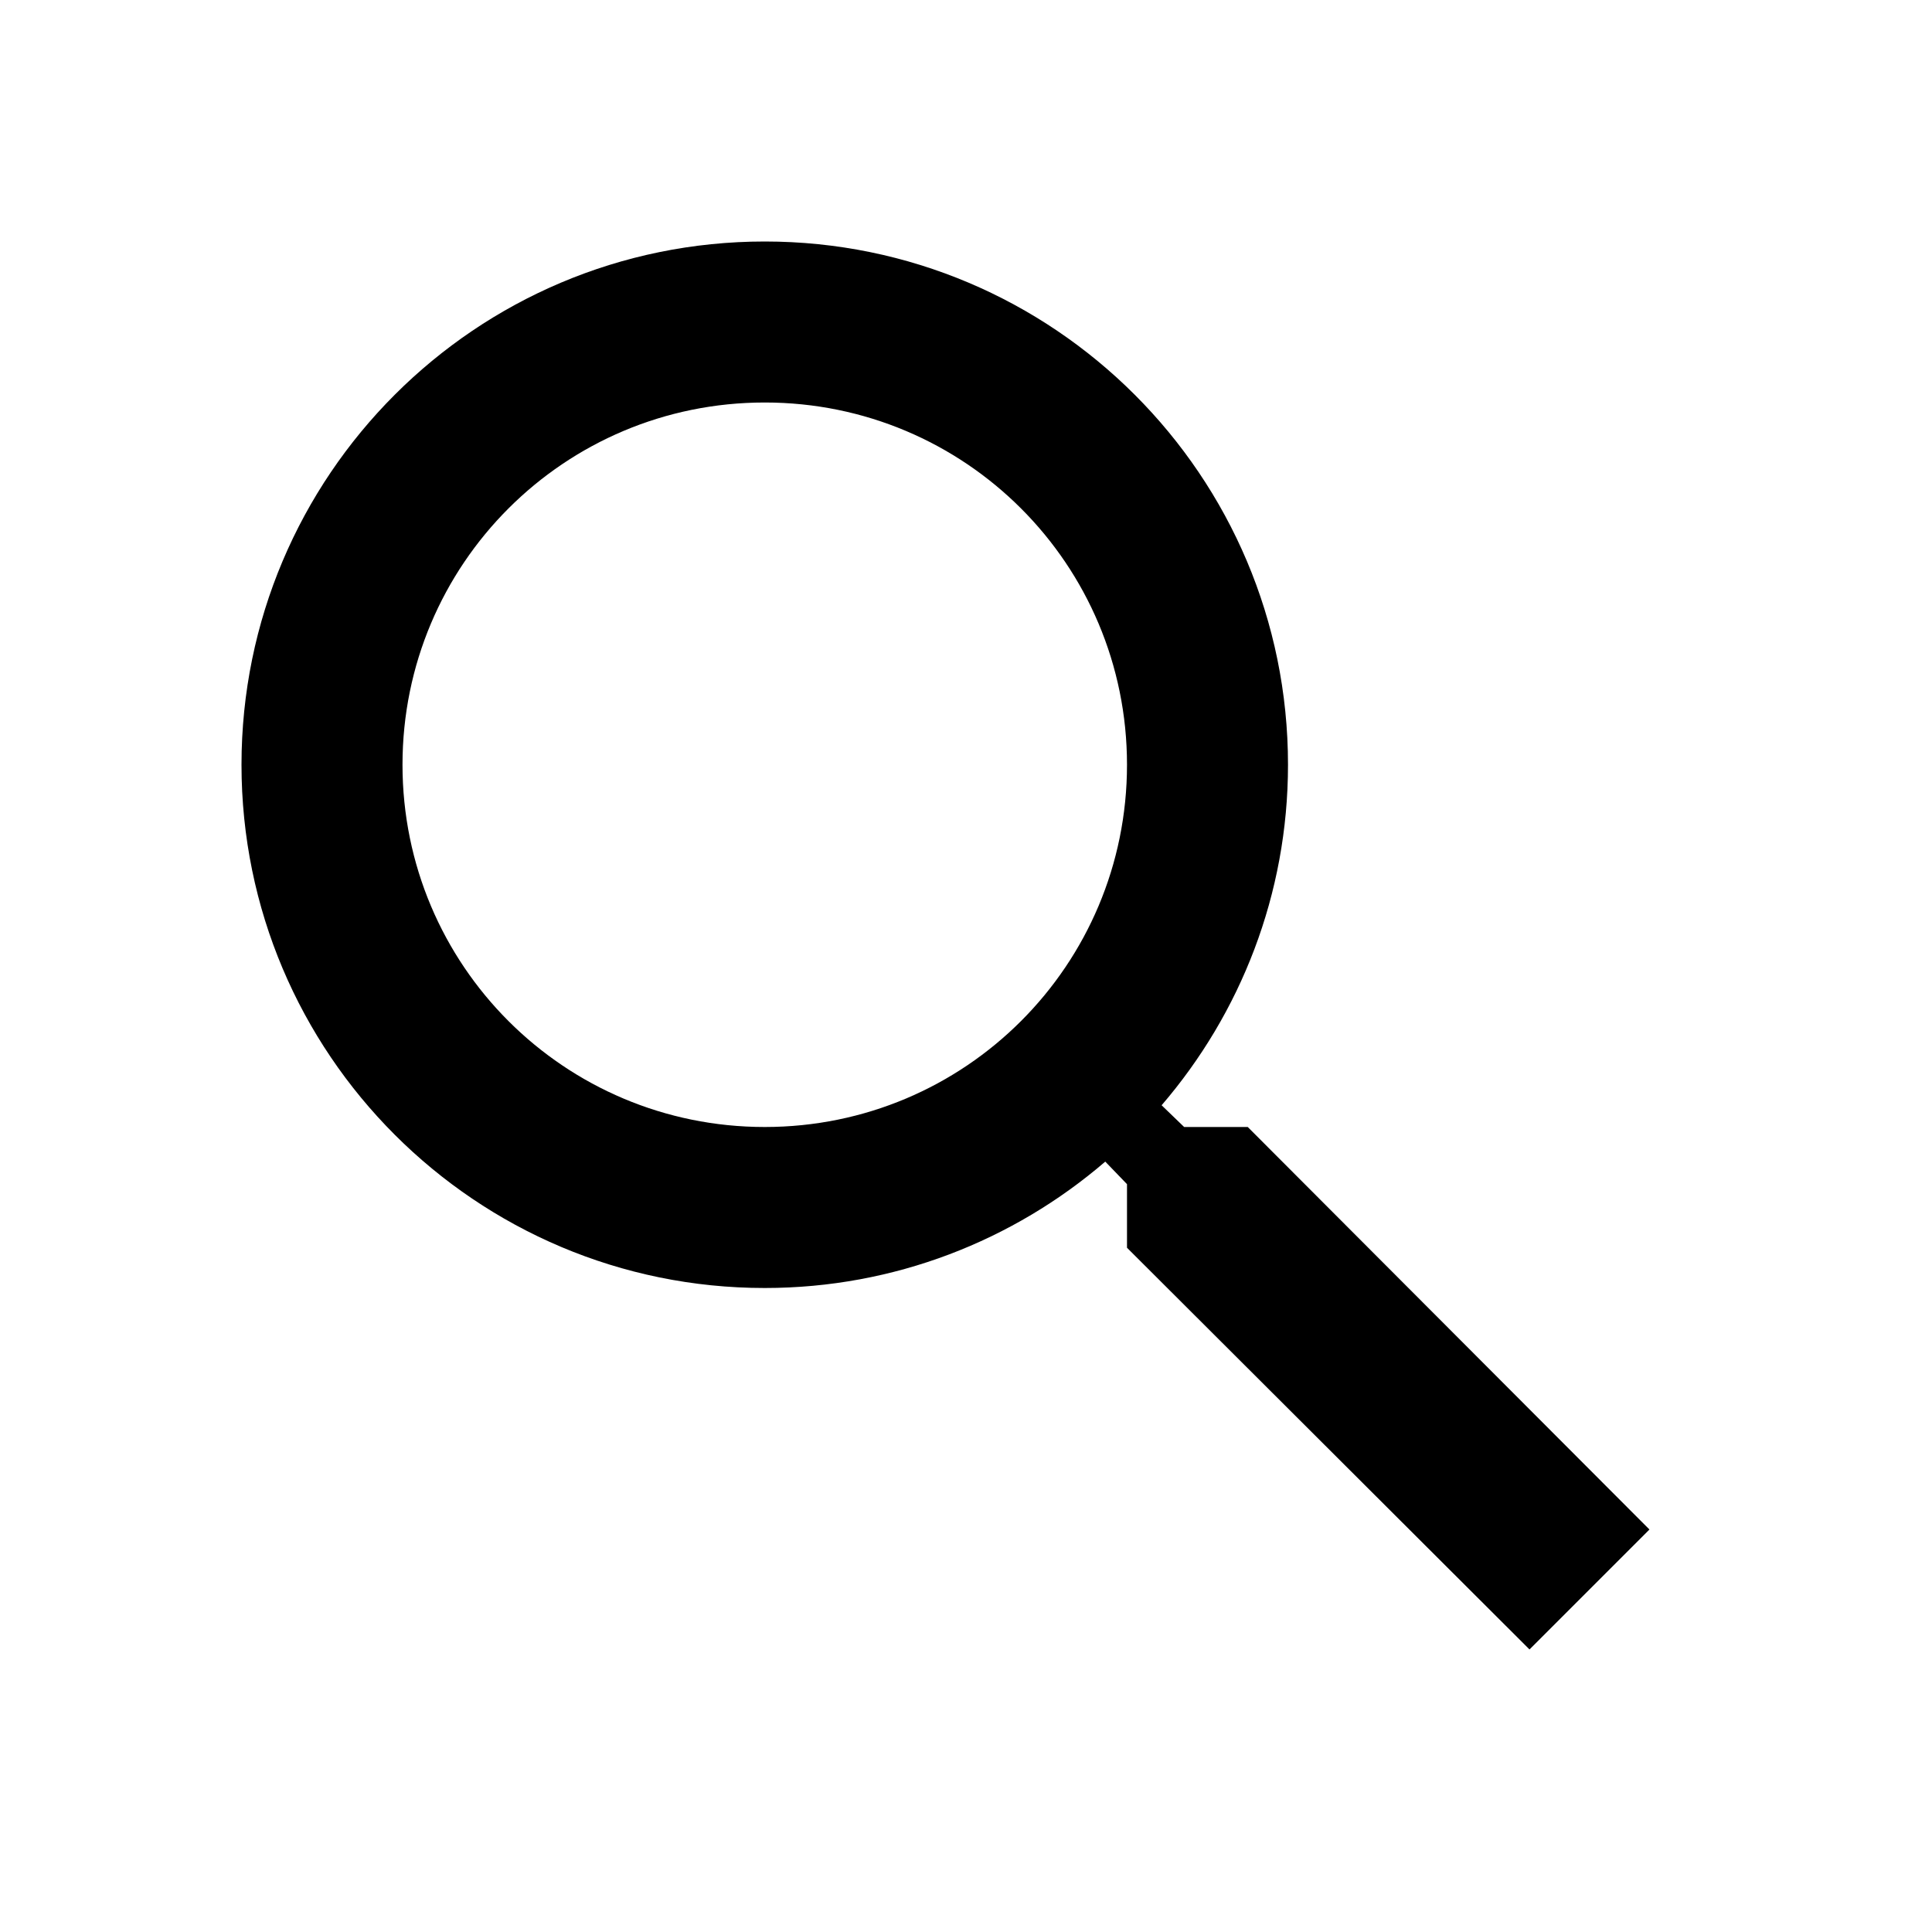
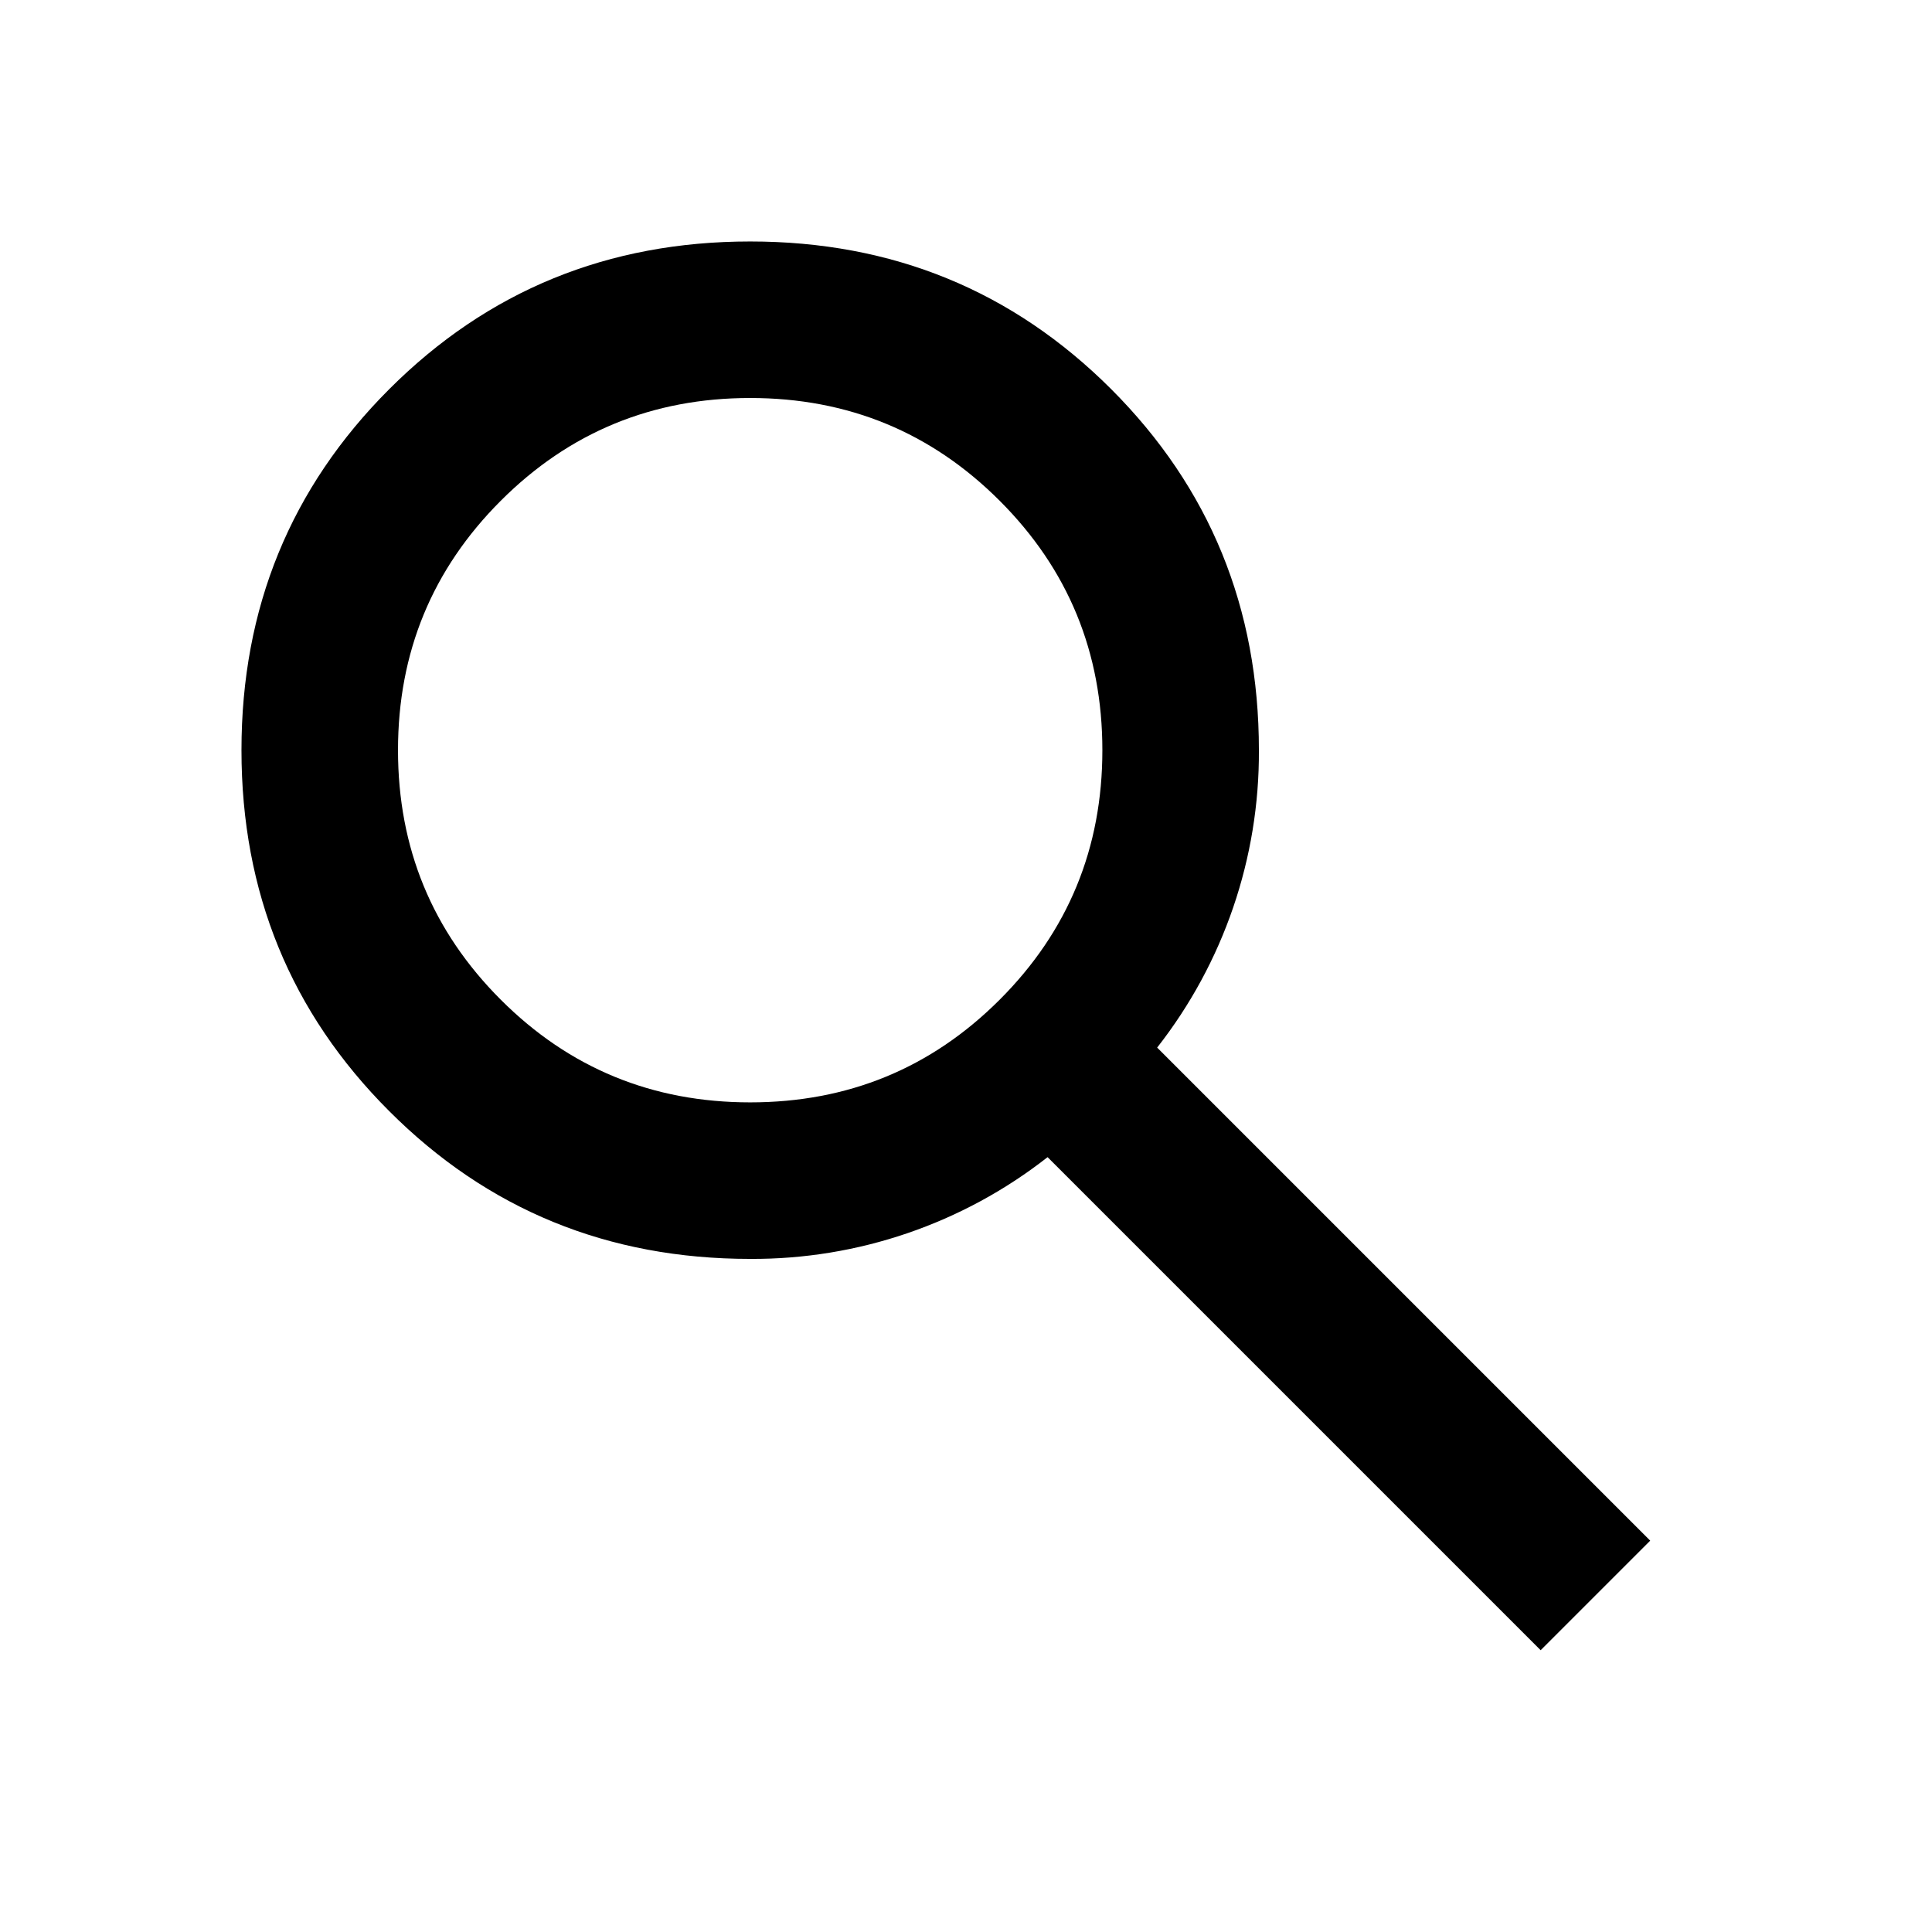
- <svg xmlns="http://www.w3.org/2000/svg" height="24px" viewBox="0 0 24 24" width="24px" fill="#000000">
-   <path d="M0 0h24v24H0z" fill="none" />
-   <path d="M15.5 14h-.79l-.28-.27C15.41 12.59 16 11.11 16 9.5 16 5.91 13.09 3 9.5 3S3 5.91 3 9.5 5.91 16 9.5 16c1.61 0 3.09-.59 4.23-1.57l.27.28v.79l5 4.99L20.49 19l-4.99-5zm-6 0C7.01 14 5 11.99 5 9.5S7.01 5 9.5 5 14 7.01 14 9.5 11.99 14 9.5 14z" />
+ <svg xmlns="http://www.w3.org/2000/svg" viewBox="0 0 24 24" height="24" width="24" xml:space="preserve" style="fill-rule:evenodd;clip-rule:evenodd;stroke-linejoin:round;stroke-miterlimit:2">
+   <path style="fill:none;fill-rule:nonzero" d="M0 0h24v24H0z" />
+   <path d="m19.6 21-6.3-6.3A6.106 6.106 0 0 1 9.5 16c-1.817 0-3.354-.629-4.612-1.888C3.629 12.854 3 11.317 3 9.5c0-1.817.629-3.354 1.888-4.613C6.146 3.629 7.683 3 9.5 3c1.817 0 3.354.629 4.613 1.887C15.371 6.146 16 7.683 16 9.5a6.106 6.106 0 0 1-1.3 3.8l6.3 6.3-1.4 1.4ZM9.5 14c1.25 0 2.313-.437 3.188-1.312S14 10.75 14 9.5c0-1.25-.437-2.312-1.312-3.187S10.75 5 9.5 5c-1.25 0-2.312.438-3.187 1.313S5 8.25 5 9.5c0 1.25.438 2.313 1.313 3.188S8.25 14 9.5 14Z" style="fill-rule:nonzero" transform="translate(.083 .083) scale(.97222)" />
</svg>
